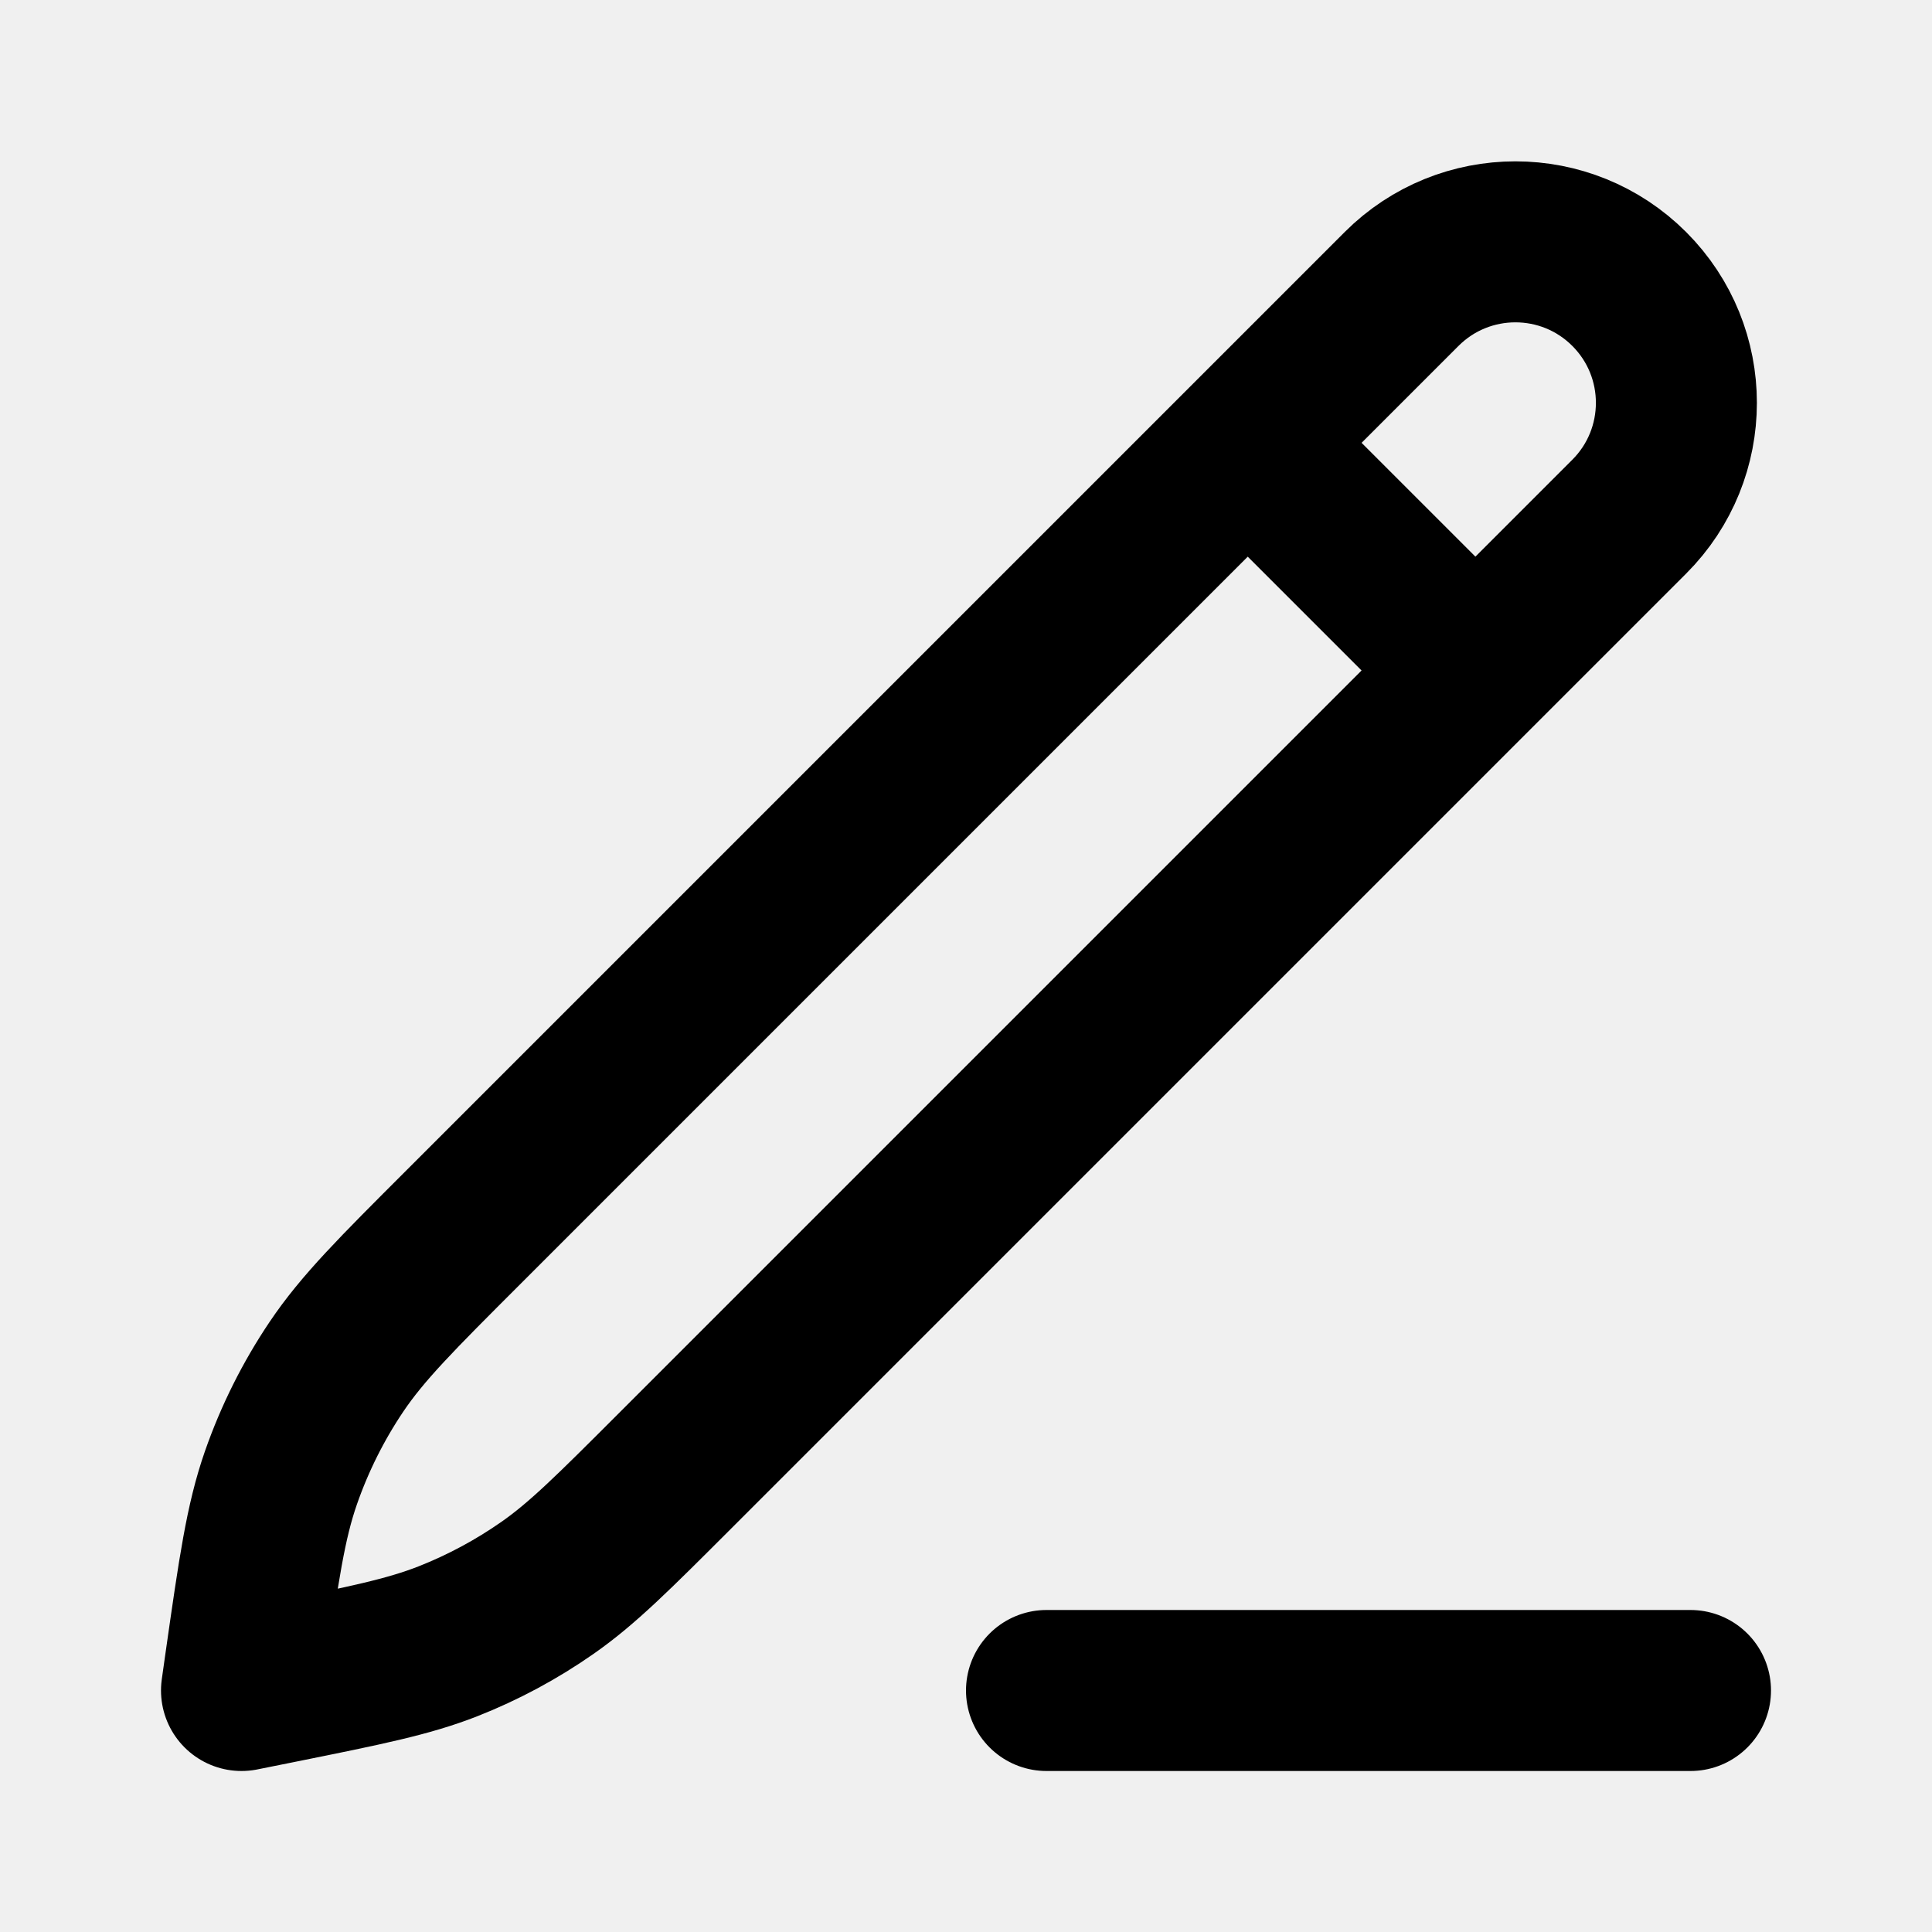
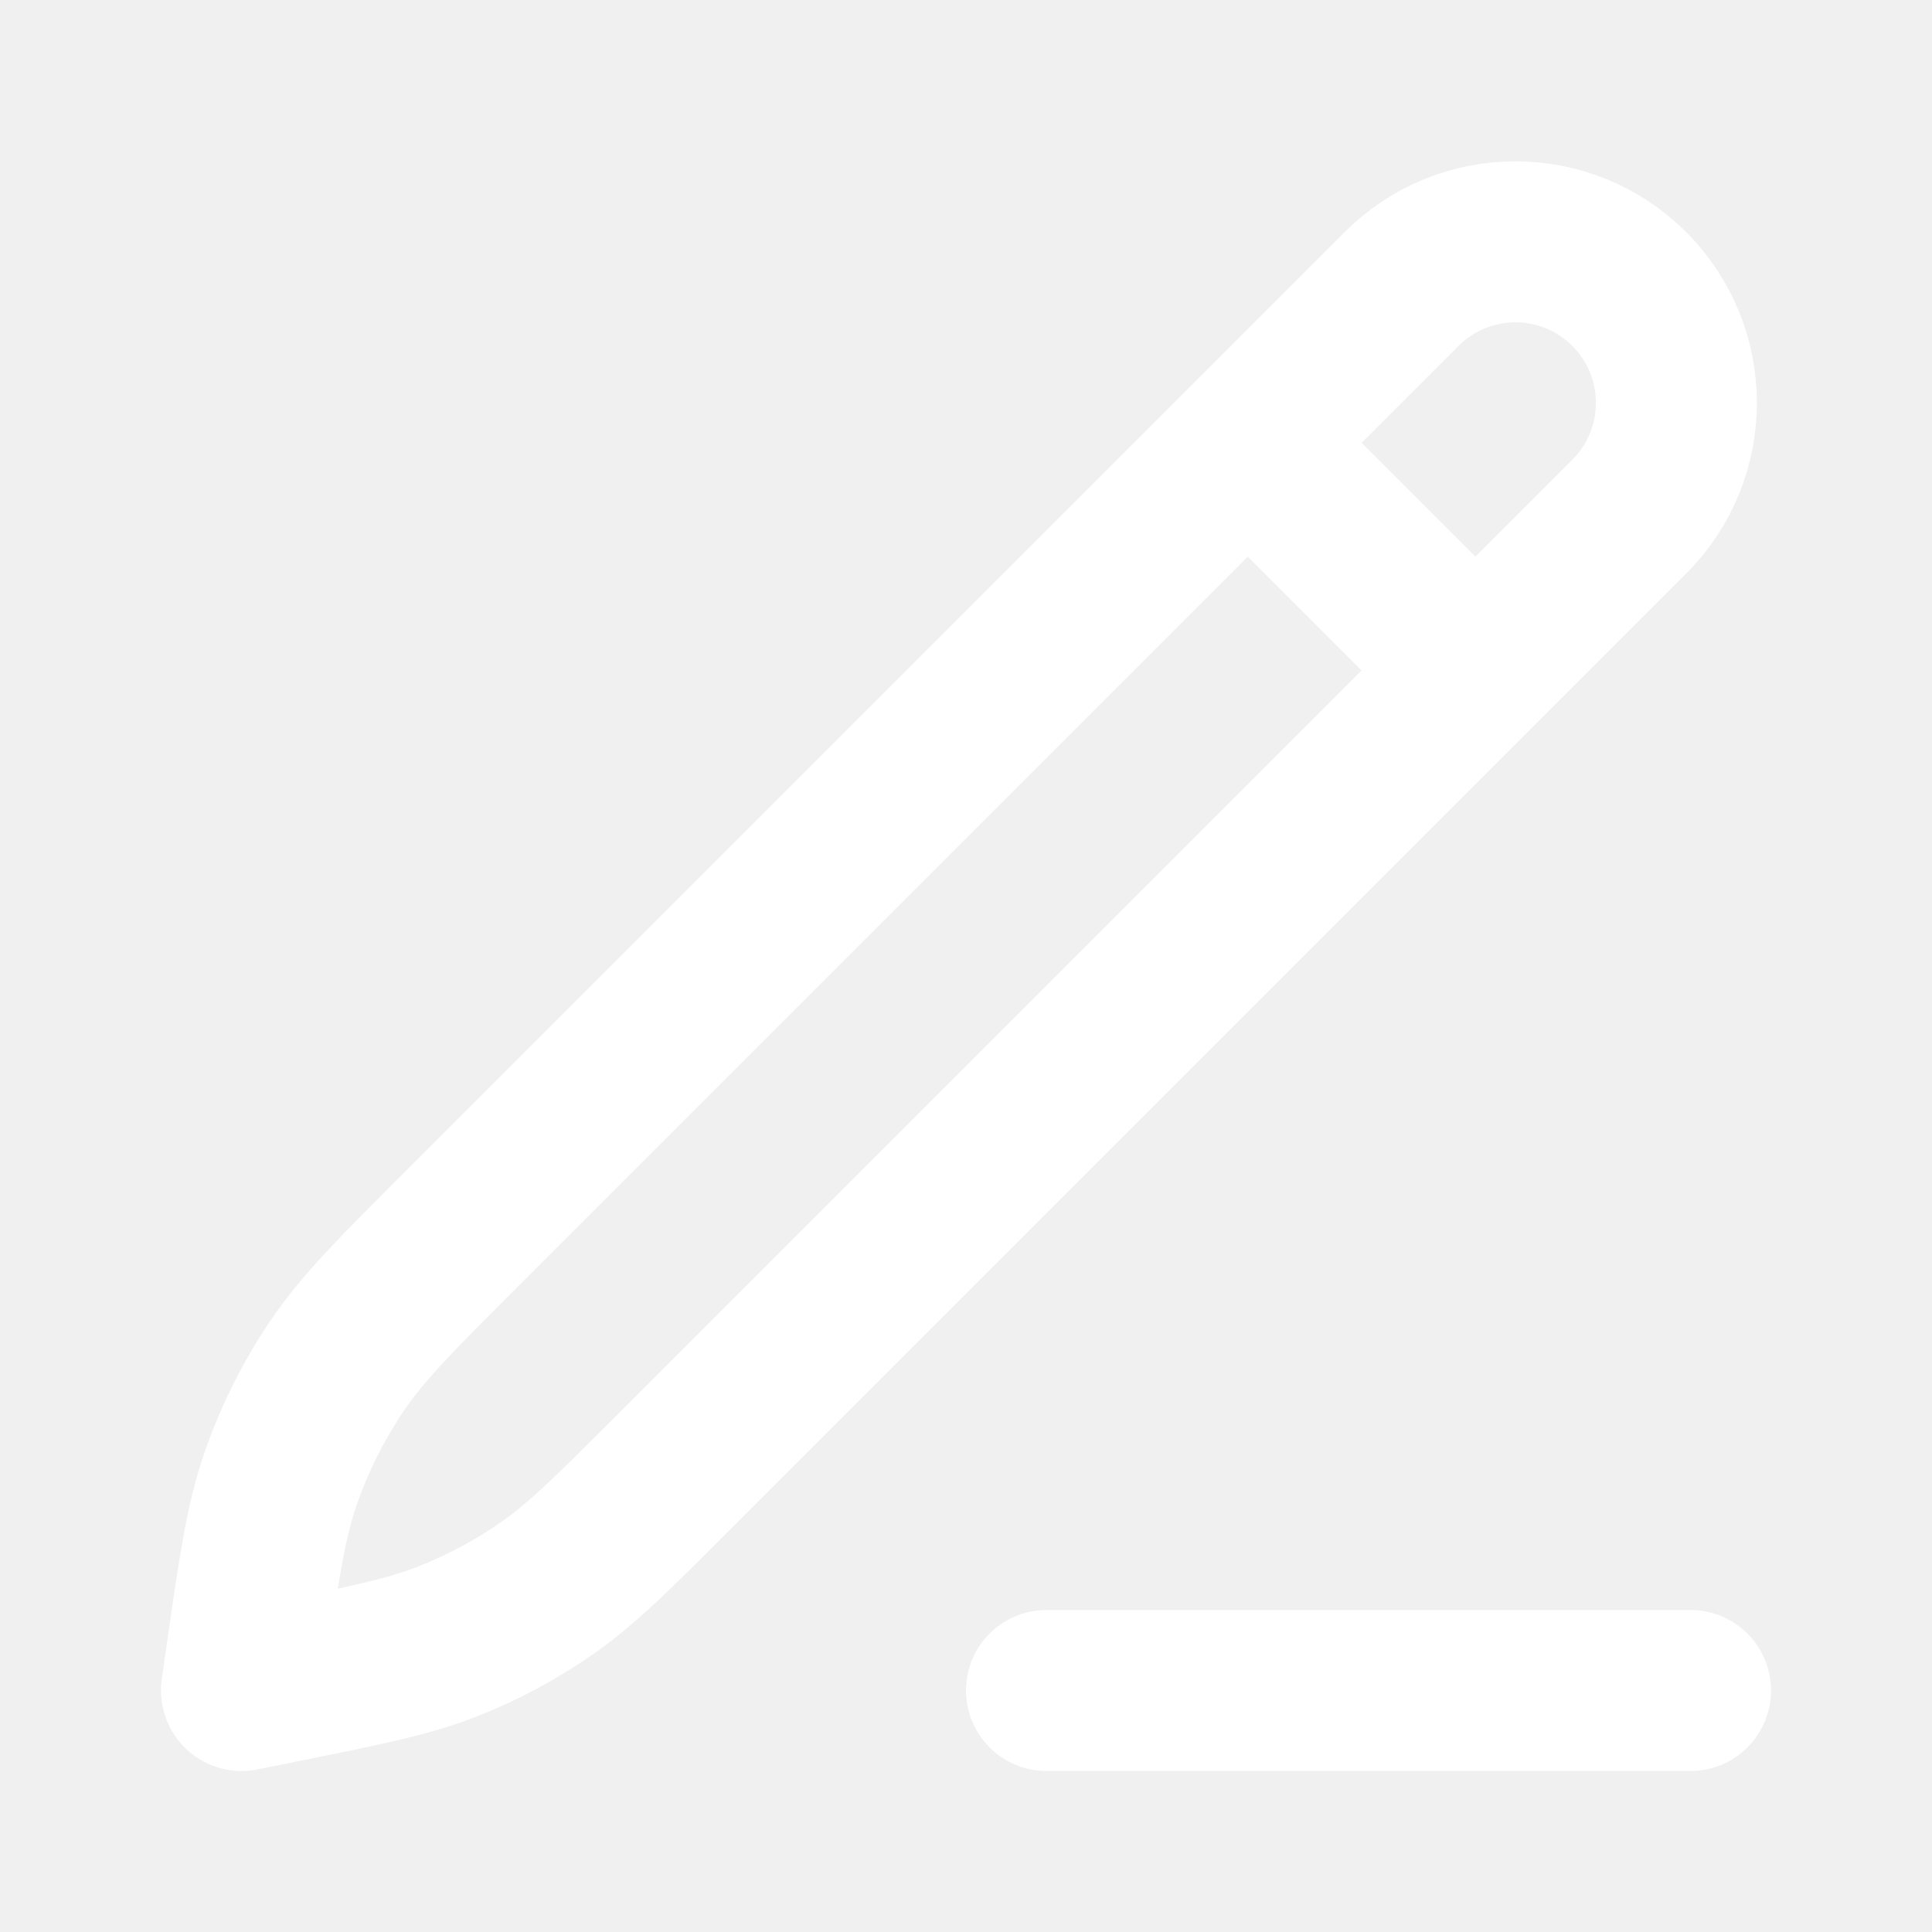
<svg xmlns="http://www.w3.org/2000/svg" viewBox="0 0 24 24" fill="none">
  <g id="SVGRepo_bgCarrier" stroke-width="0" />
  <g id="SVGRepo_tracerCarrier" stroke-linecap="round" stroke-linejoin="round" />
  <g id="SVGRepo_iconCarrier">
-     <path d="M15.5 5.501L18.328 8.329M13 21H21M3 21L3.047 20.668C3.215 19.493 3.299 18.905 3.49 18.357C3.66 17.87 3.891 17.407 4.179 16.979C4.503 16.497 4.923 16.077 5.763 15.238L17.411 3.59C18.192 2.809 19.458 2.809 20.239 3.59C21.02 4.371 21.02 5.637 20.239 6.418L8.377 18.28C7.616 19.041 7.235 19.422 6.801 19.725C6.416 19.994 6.001 20.217 5.564 20.389C5.072 20.582 4.544 20.689 3.488 20.902L3 21Z" stroke="#000000" stroke-width="2" stroke-linecap="round" stroke-linejoin="round" />
+     <path d="M15.5 5.501L18.328 8.329M13 21H21M3 21L3.047 20.668C3.215 19.493 3.299 18.905 3.49 18.357C3.66 17.87 3.891 17.407 4.179 16.979C4.503 16.497 4.923 16.077 5.763 15.238L17.411 3.59C18.192 2.809 19.458 2.809 20.239 3.59C21.02 4.371 21.02 5.637 20.239 6.418L8.377 18.28C7.616 19.041 7.235 19.422 6.801 19.725C6.416 19.994 6.001 20.217 5.564 20.389C5.072 20.582 4.544 20.689 3.488 20.902L3 21Z" stroke="#ffffff" stroke-width="2" stroke-linecap="round" stroke-linejoin="round" />
  </g>
</svg>
